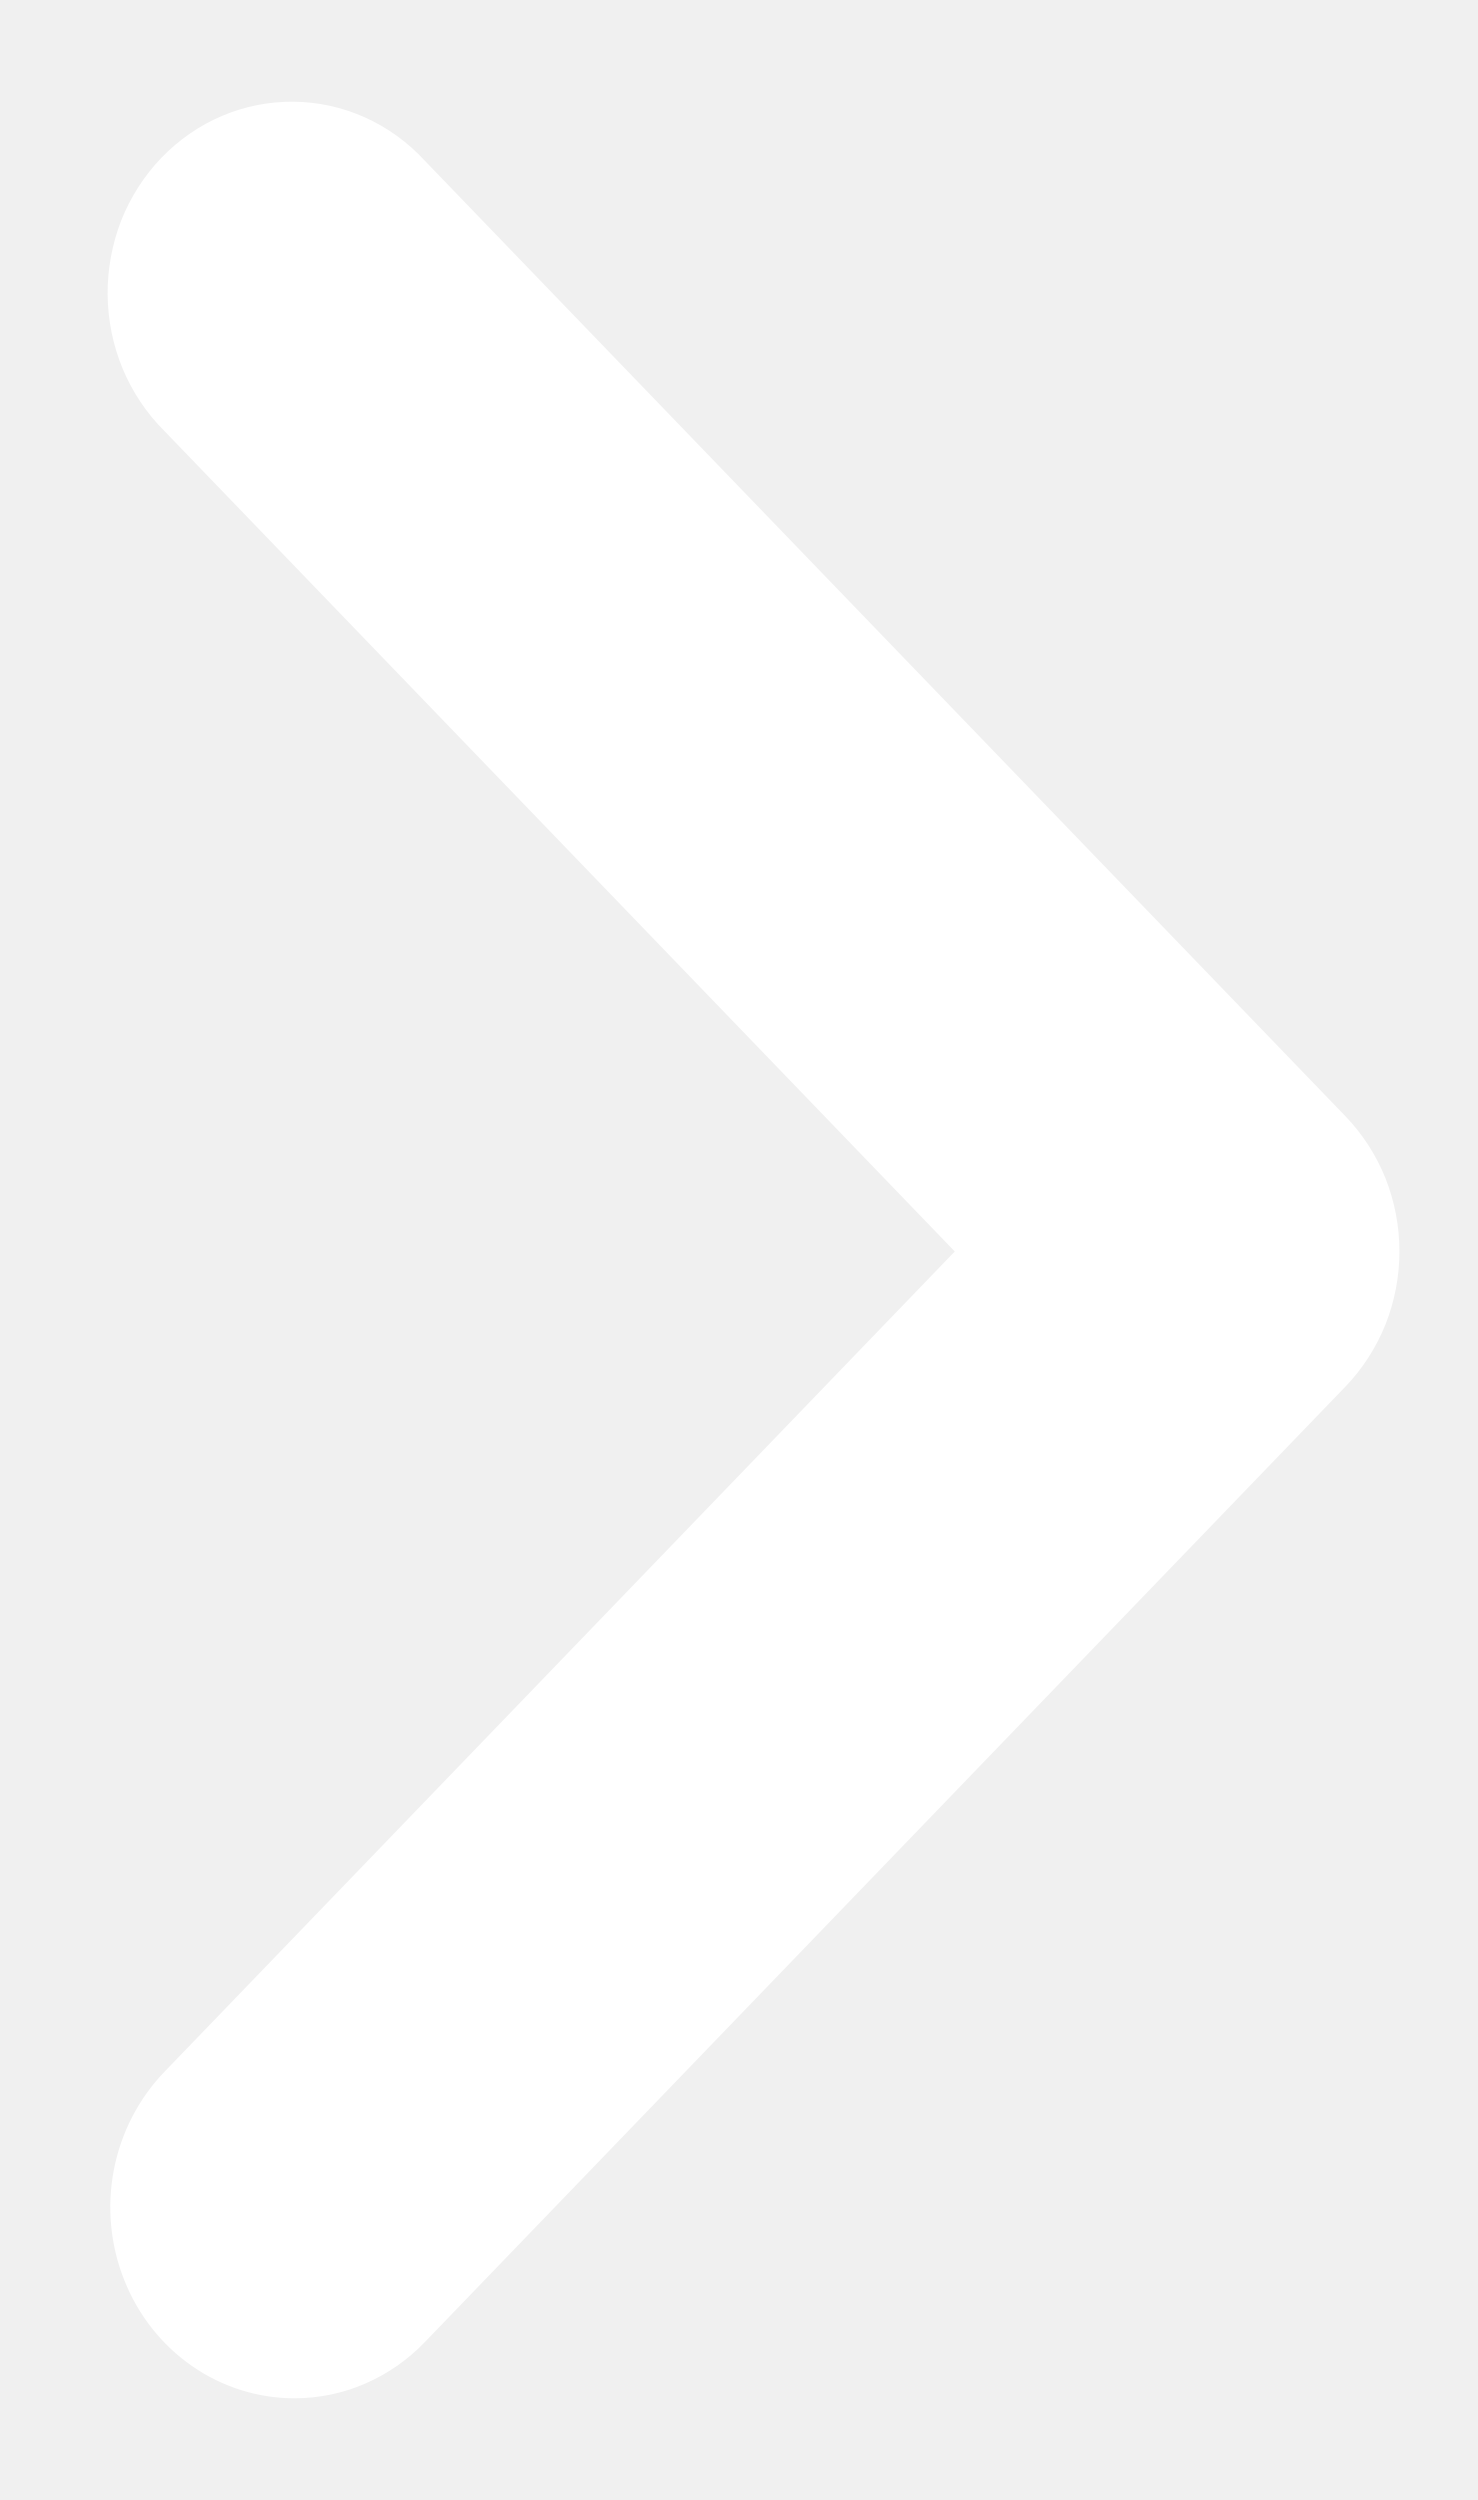
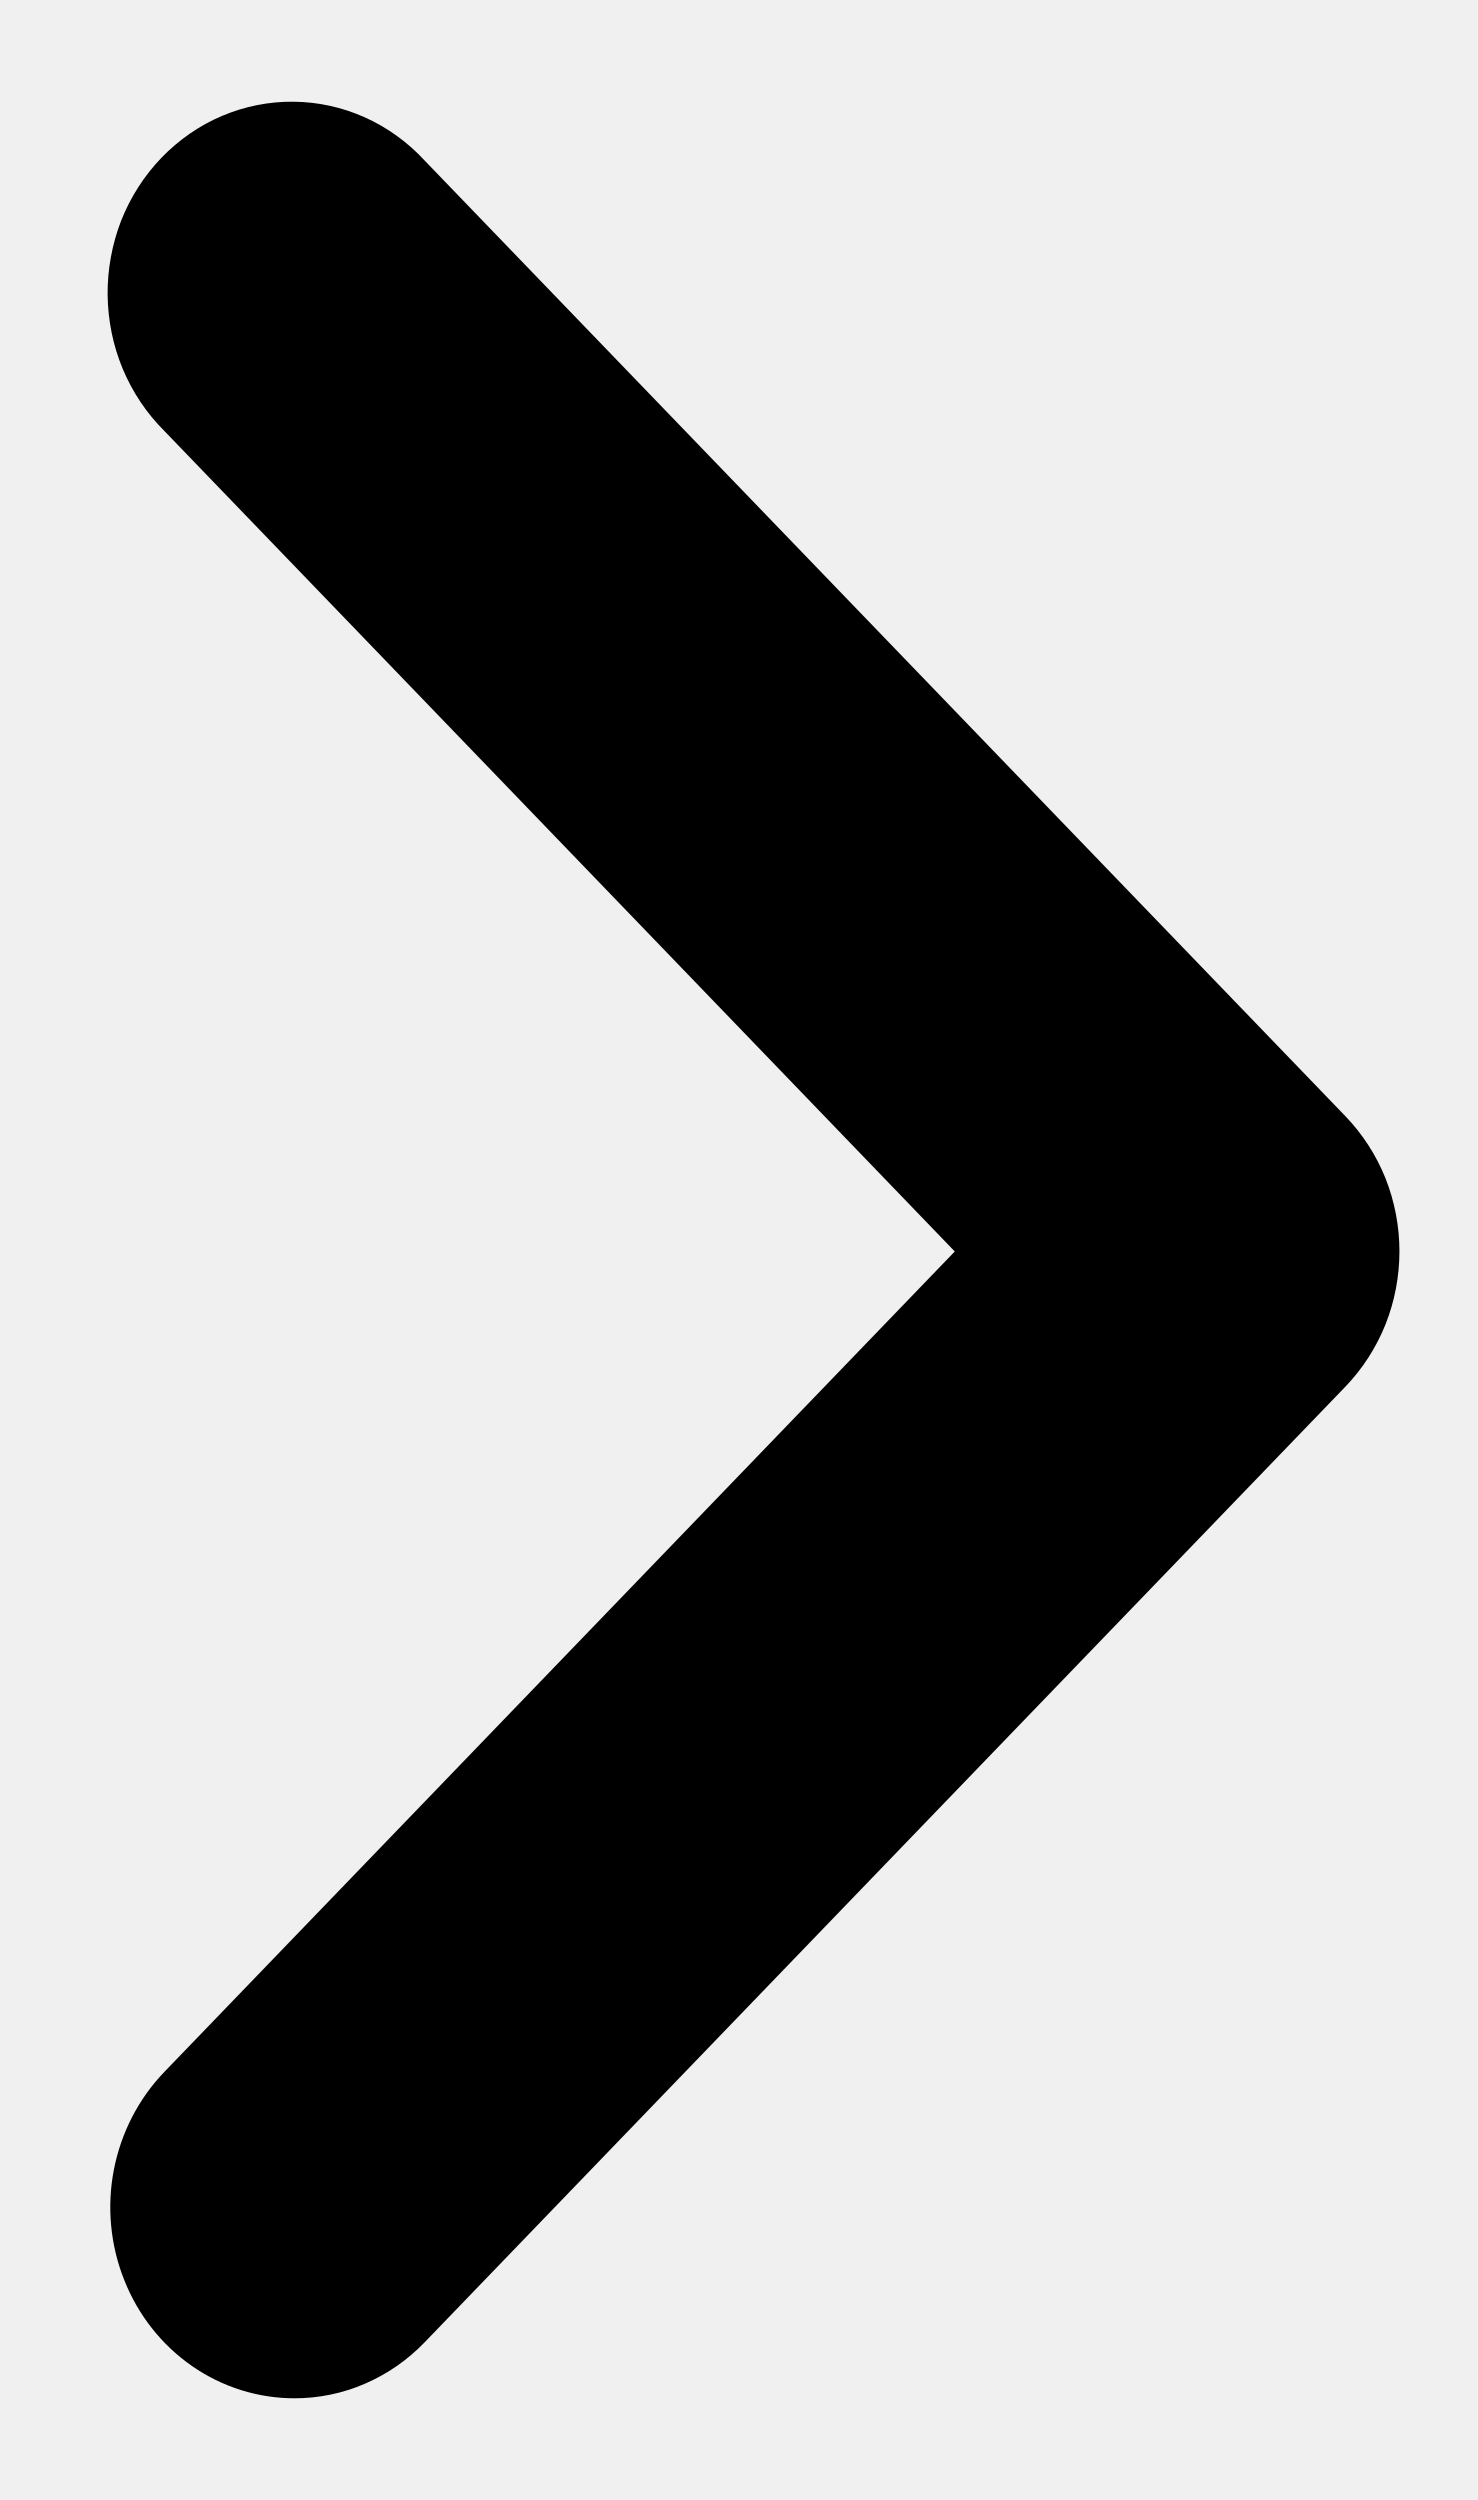
- <svg xmlns="http://www.w3.org/2000/svg" width="13" height="22" viewBox="0 0 13 22" fill="none">
-   <path fill-rule="evenodd" clip-rule="evenodd" d="M2.592 21.105C2.804 21.105 3.015 21.062 3.211 20.977C3.408 20.892 3.587 20.768 3.737 20.612L11.84 12.202C11.99 12.046 12.11 11.86 12.192 11.656C12.273 11.452 12.315 11.233 12.315 11.012C12.315 10.791 12.273 10.573 12.192 10.368C12.11 10.164 11.99 9.979 11.84 9.823L3.737 1.413C3.588 1.251 3.409 1.122 3.211 1.033C3.013 0.944 2.799 0.897 2.583 0.895C2.368 0.893 2.154 0.935 1.954 1.02C1.755 1.104 1.574 1.23 1.421 1.388C1.269 1.546 1.148 1.735 1.066 1.942C0.986 2.149 0.945 2.372 0.947 2.595C0.95 2.819 0.994 3.04 1.08 3.246C1.166 3.451 1.29 3.637 1.446 3.792L8.402 11.013L1.446 18.233C1.22 18.468 1.065 18.768 1.002 19.094C0.939 19.42 0.971 19.759 1.094 20.066C1.216 20.374 1.424 20.637 1.691 20.822C1.958 21.007 2.271 21.105 2.592 21.105Z" fill="white" />
+ <svg xmlns="http://www.w3.org/2000/svg" width="13" height="22" viewBox="0 0 13 22" fill="current">
+   <path fill-rule="evenodd" clip-rule="evenodd" d="M2.592 21.105C2.804 21.105 3.015 21.062 3.211 20.977C3.408 20.892 3.587 20.768 3.737 20.612L11.84 12.202C11.99 12.046 12.11 11.86 12.192 11.656C12.273 11.452 12.315 11.233 12.315 11.012C12.315 10.791 12.273 10.573 12.192 10.368C12.11 10.164 11.99 9.979 11.84 9.823L3.737 1.413C3.588 1.251 3.409 1.122 3.211 1.033C3.013 0.944 2.799 0.897 2.583 0.895C2.368 0.893 2.154 0.935 1.954 1.02C1.755 1.104 1.574 1.23 1.421 1.388C1.269 1.546 1.148 1.735 1.066 1.942C0.986 2.149 0.945 2.372 0.947 2.595C0.95 2.819 0.994 3.04 1.08 3.246C1.166 3.451 1.29 3.637 1.446 3.792L8.402 11.013L1.446 18.233C1.22 18.468 1.065 18.768 1.002 19.094C0.939 19.42 0.971 19.759 1.094 20.066C1.216 20.374 1.424 20.637 1.691 20.822C1.958 21.007 2.271 21.105 2.592 21.105Z" fill="current" />
</svg>
